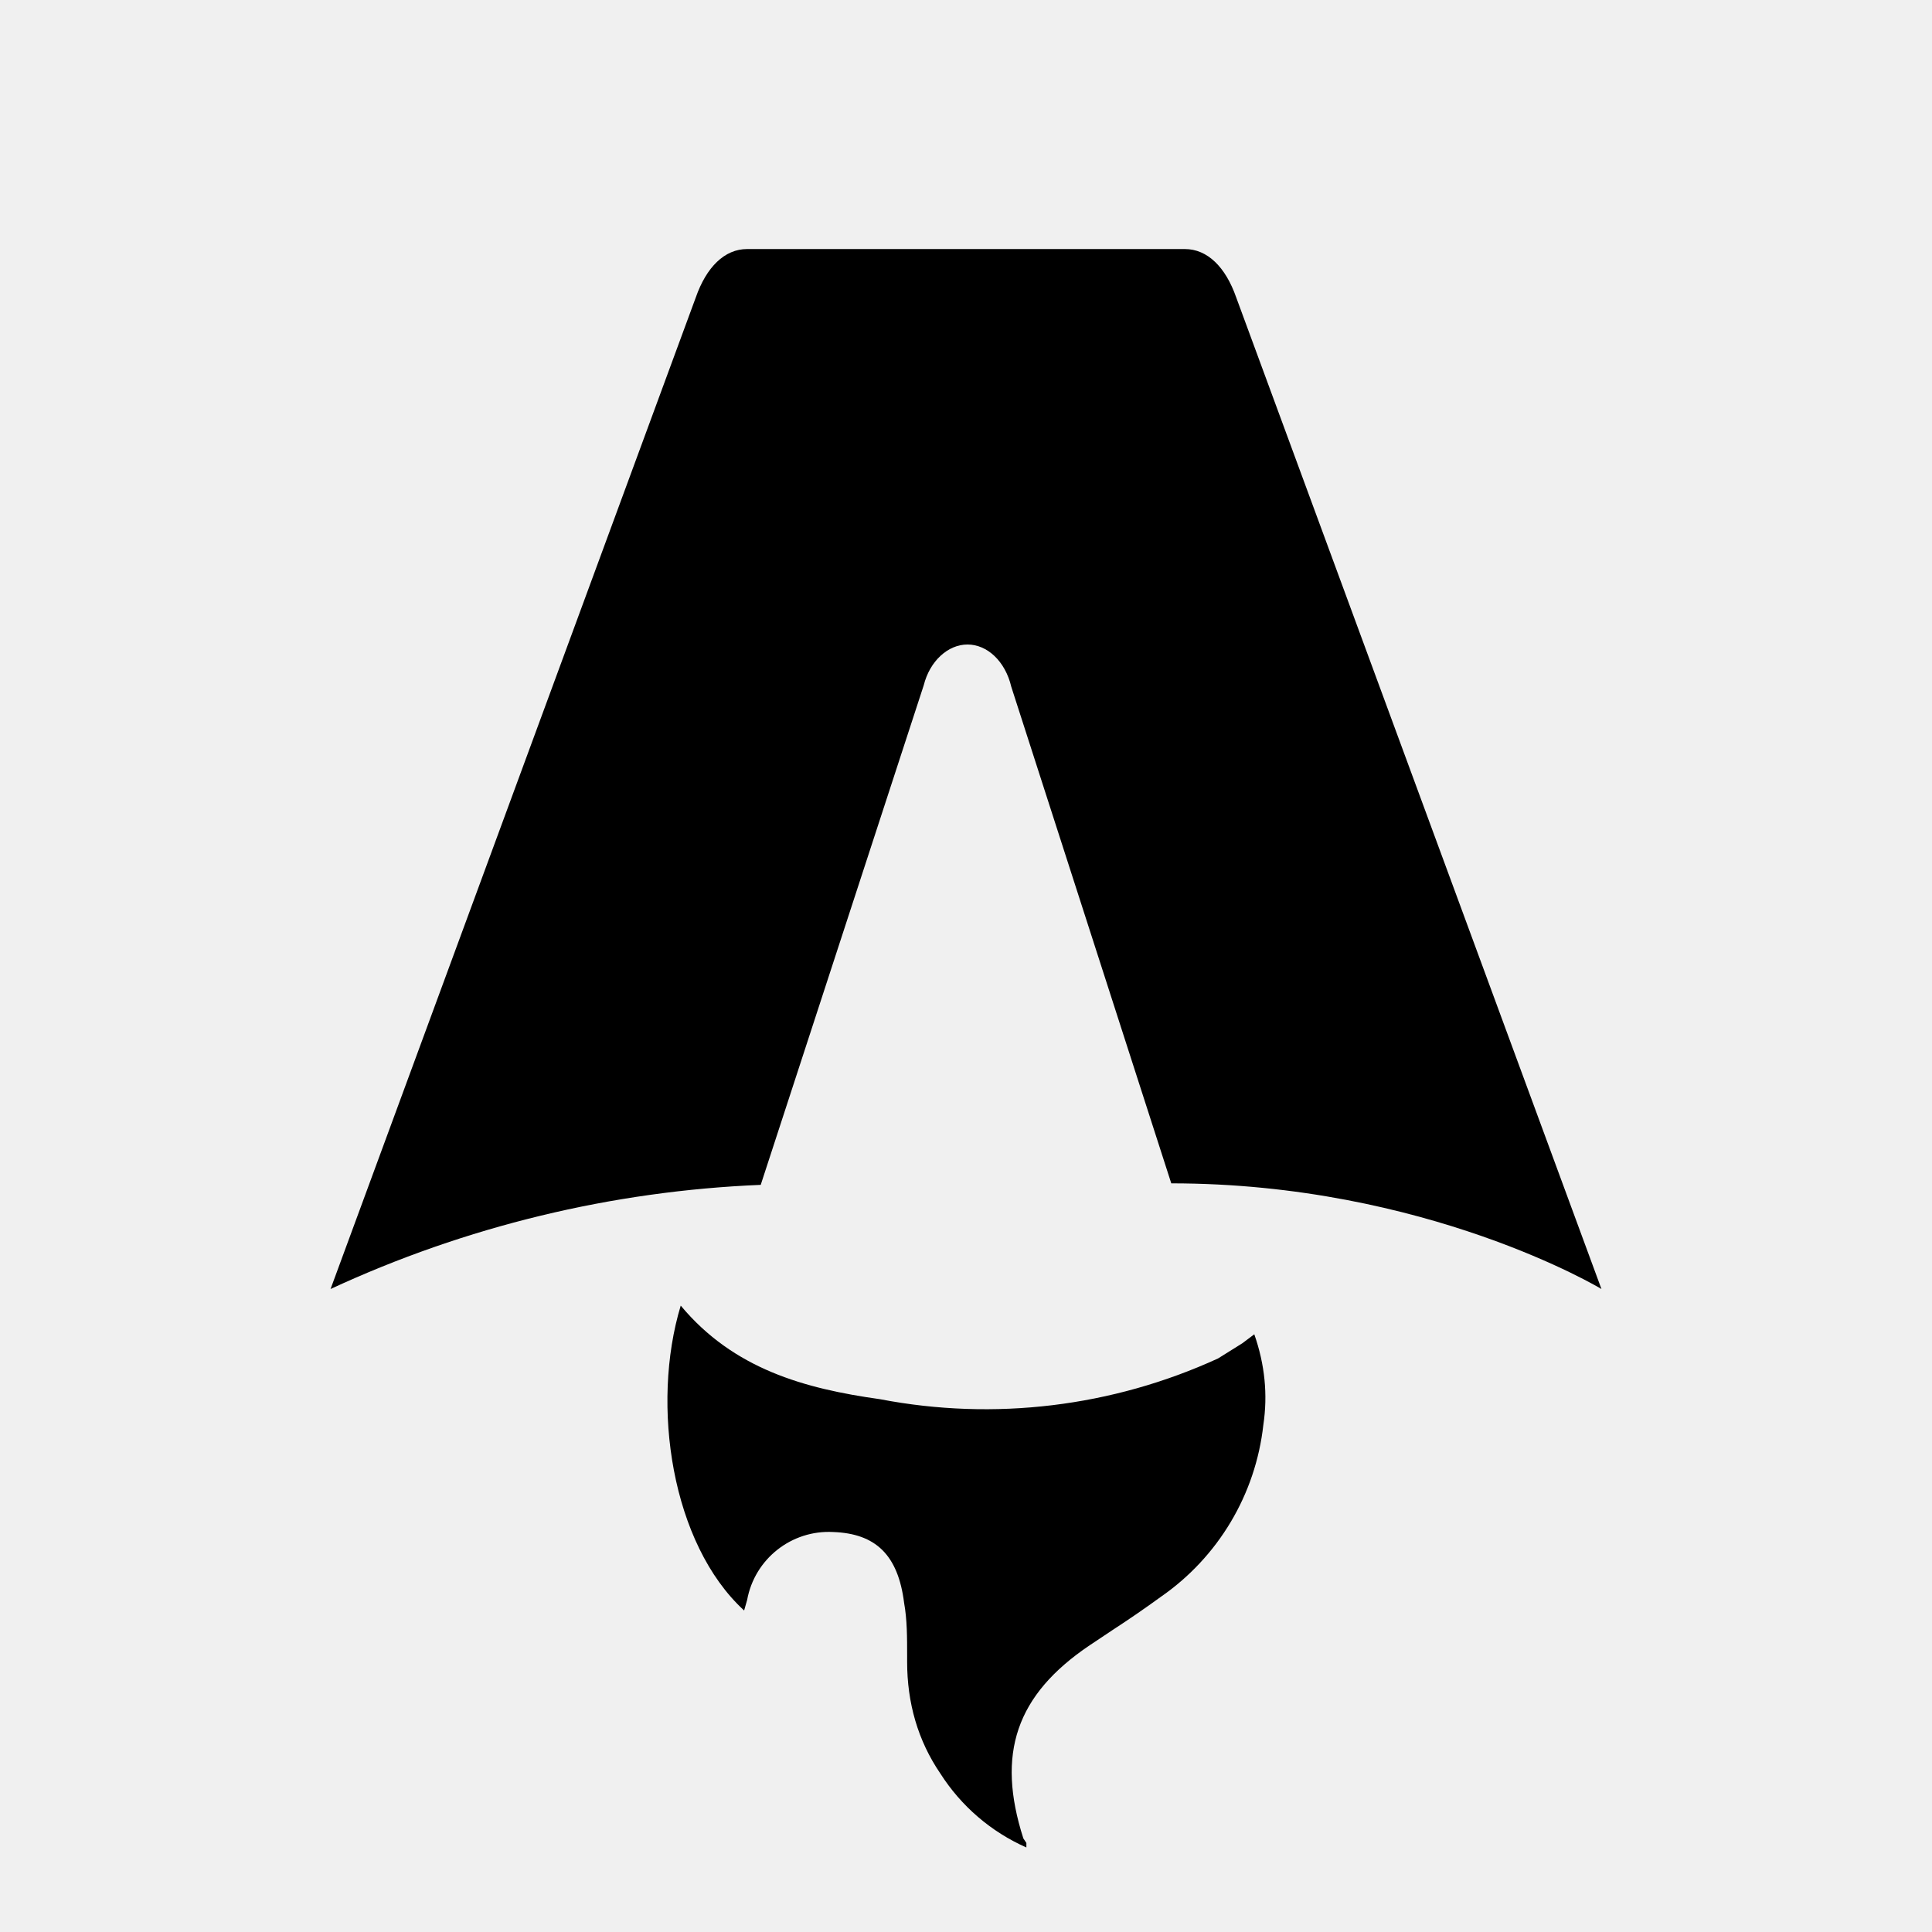
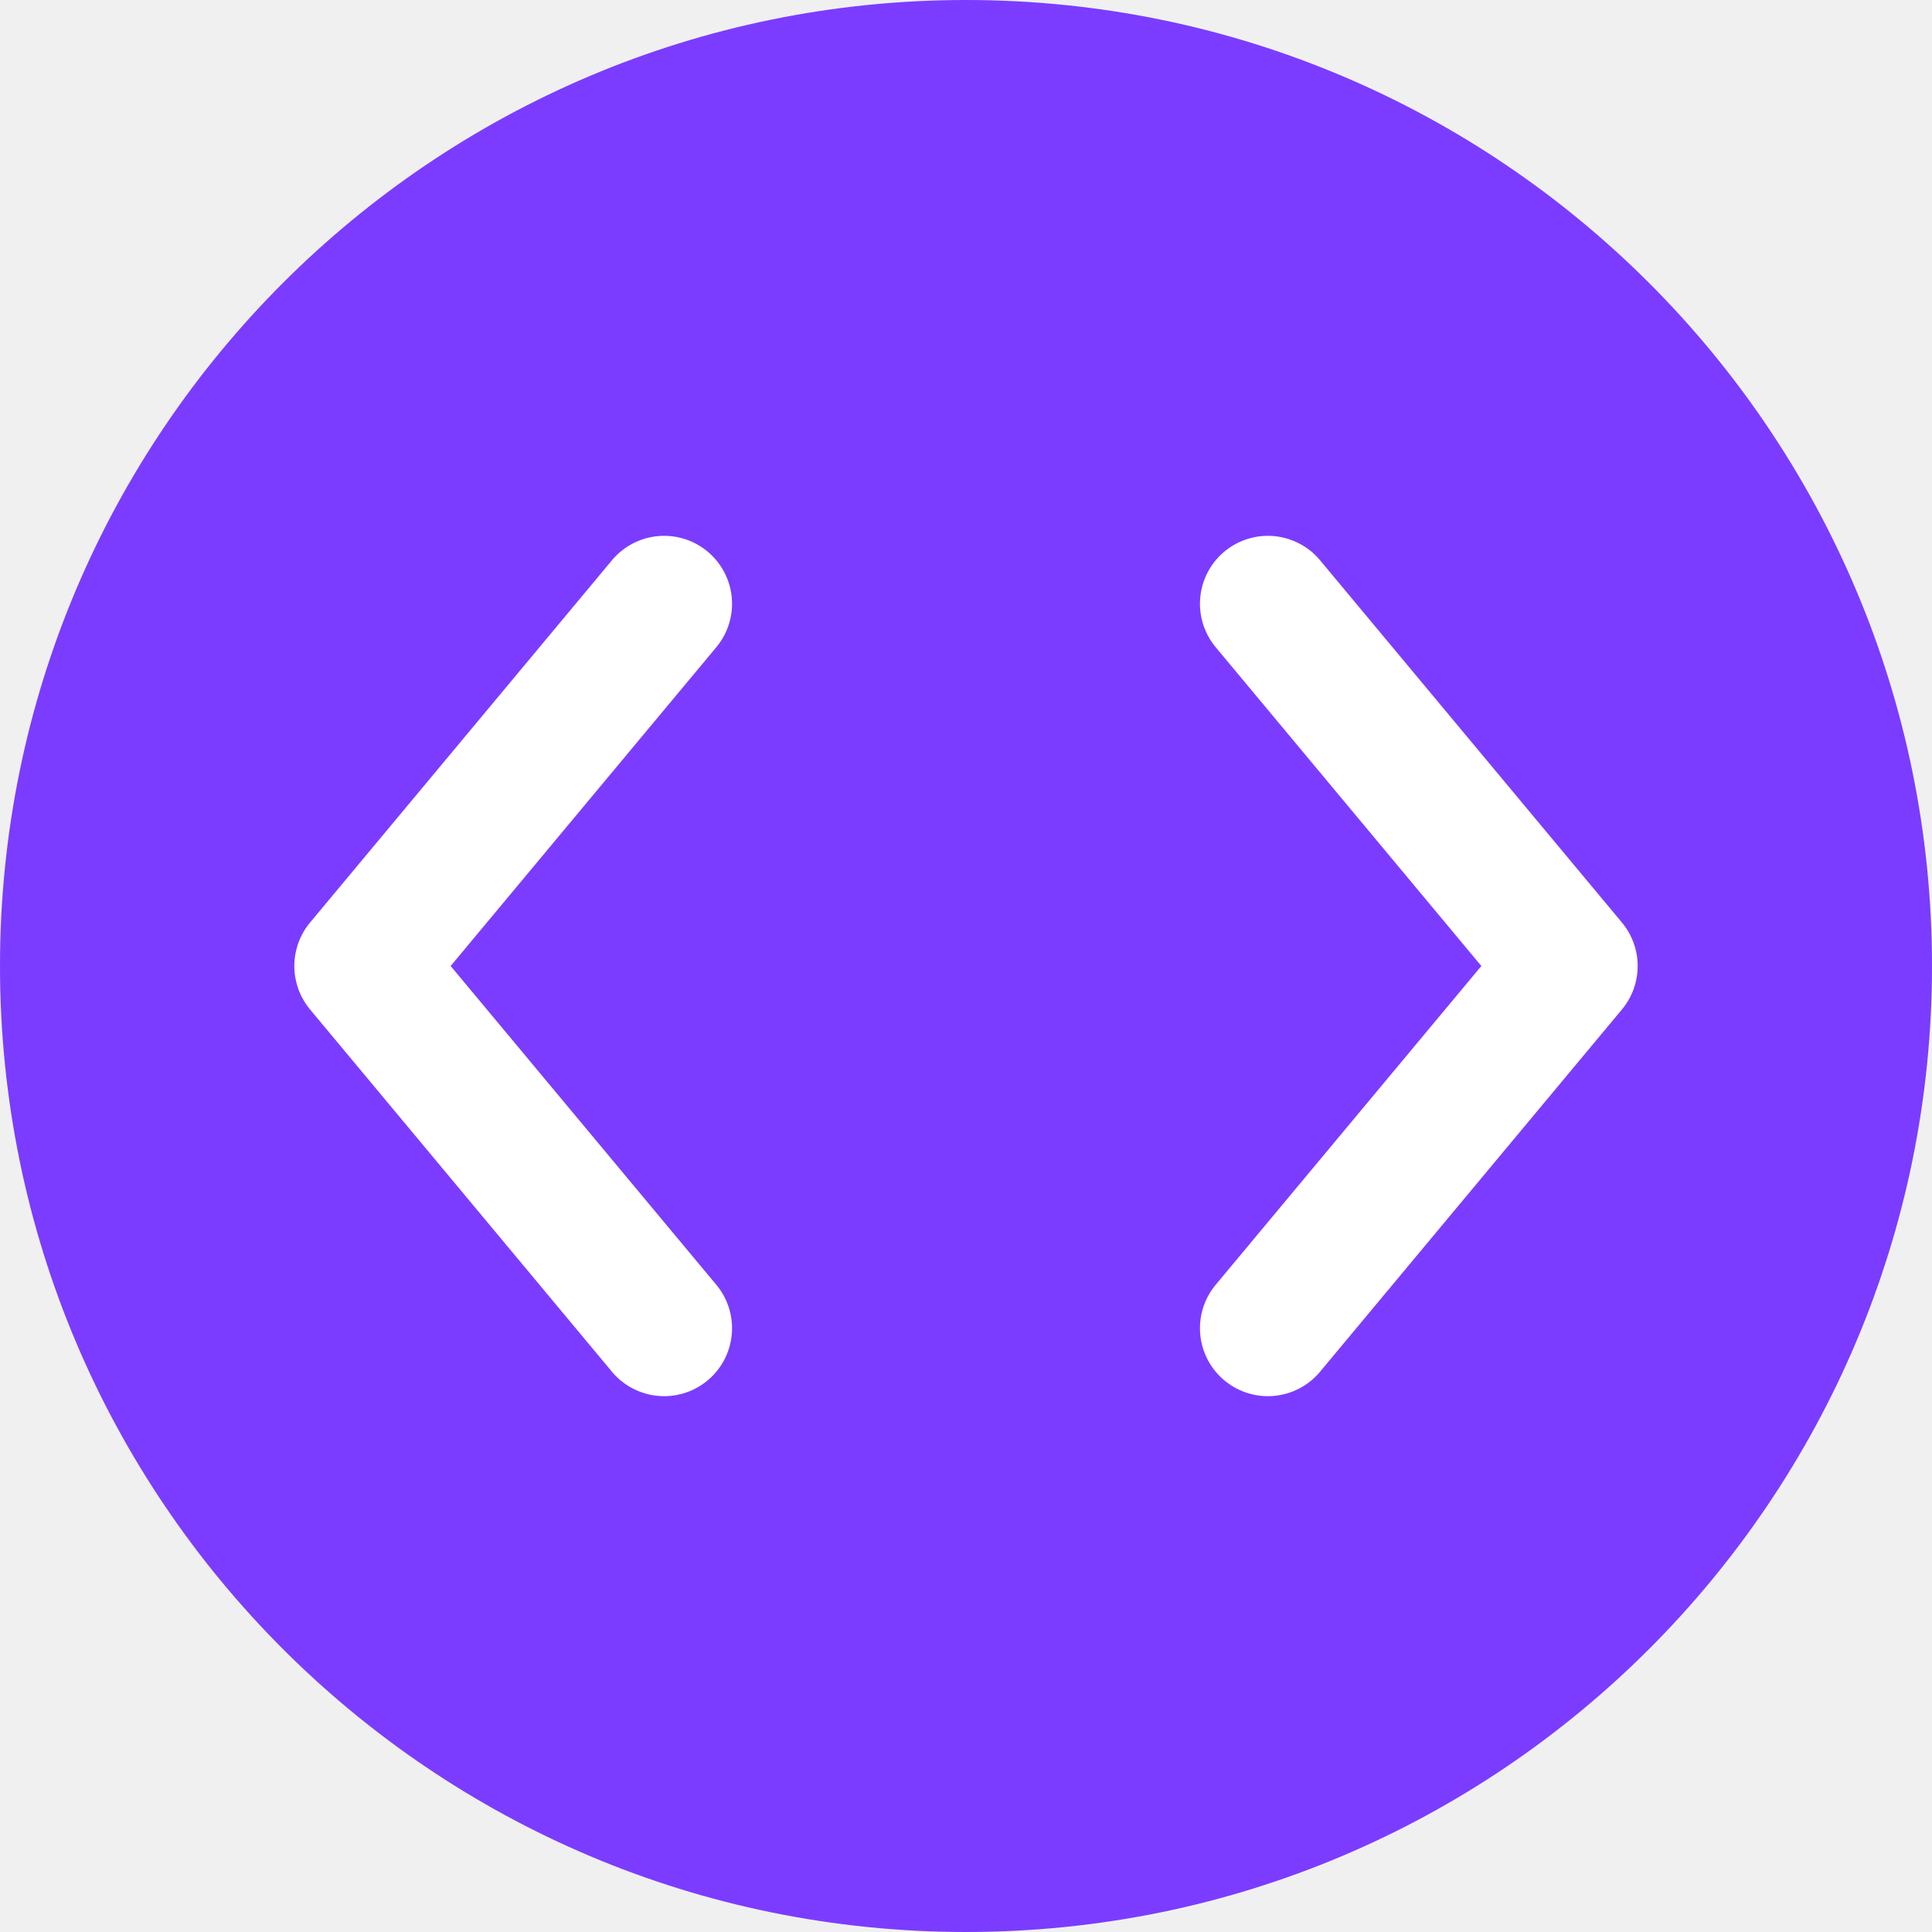
- <svg xmlns="http://www.w3.org/2000/svg" fill="none" viewBox="0 0 128 128">
-   <path d="M50.4 78.5a75.1 75.1 0 0 0-28.5 6.9l24.2-65.7c.7-2 1.9-3.2 3.4-3.2h29c1.5 0 2.7 1.2 3.4 3.2l24.2 65.7s-11.6-7-28.5-7L67 45.5c-.4-1.7-1.6-2.8-2.9-2.8-1.3 0-2.5 1.1-2.9 2.7L50.4 78.5Zm-1.1 28.2Zm-4.2-20.2c-2 6.6-.6 15.8 4.2 20.2a17.5 17.5 0 0 1 .2-.7 5.5 5.5 0 0 1 5.7-4.5c2.8.1 4.3 1.5 4.7 4.7.2 1.1.2 2.3.2 3.5v.4c0 2.7.7 5.2 2.2 7.4a13 13 0 0 0 5.7 4.9v-.3l-.2-.3c-1.8-5.6-.5-9.5 4.4-12.8l1.5-1a73 73 0 0 0 3.2-2.2 16 16 0 0 0 6.8-11.4c.3-2 .1-4-.6-6l-.8.6-1.6 1a37 37 0 0 1-22.4 2.7c-5-.7-9.7-2-13.2-6.2Z" />
-   <style>
-         path { fill: #000; }
-         @media (prefers-color-scheme: dark) {
-             path { fill: #FFF; }
-         }
-     </style>
+ <svg xmlns="http://www.w3.org/2000/svg" viewBox="0 0 64 64" fill="none">
+   <circle cx="32" cy="32" r="32" fill="#7B3CFF" />
+   <path d="M22 20 12 32l10 12" stroke="#fff" stroke-width="4.5" stroke-linecap="round" stroke-linejoin="round" />
+   <path d="M42 20l10 12-10 12" stroke="#fff" stroke-width="4.5" stroke-linecap="round" stroke-linejoin="round" />
</svg>
